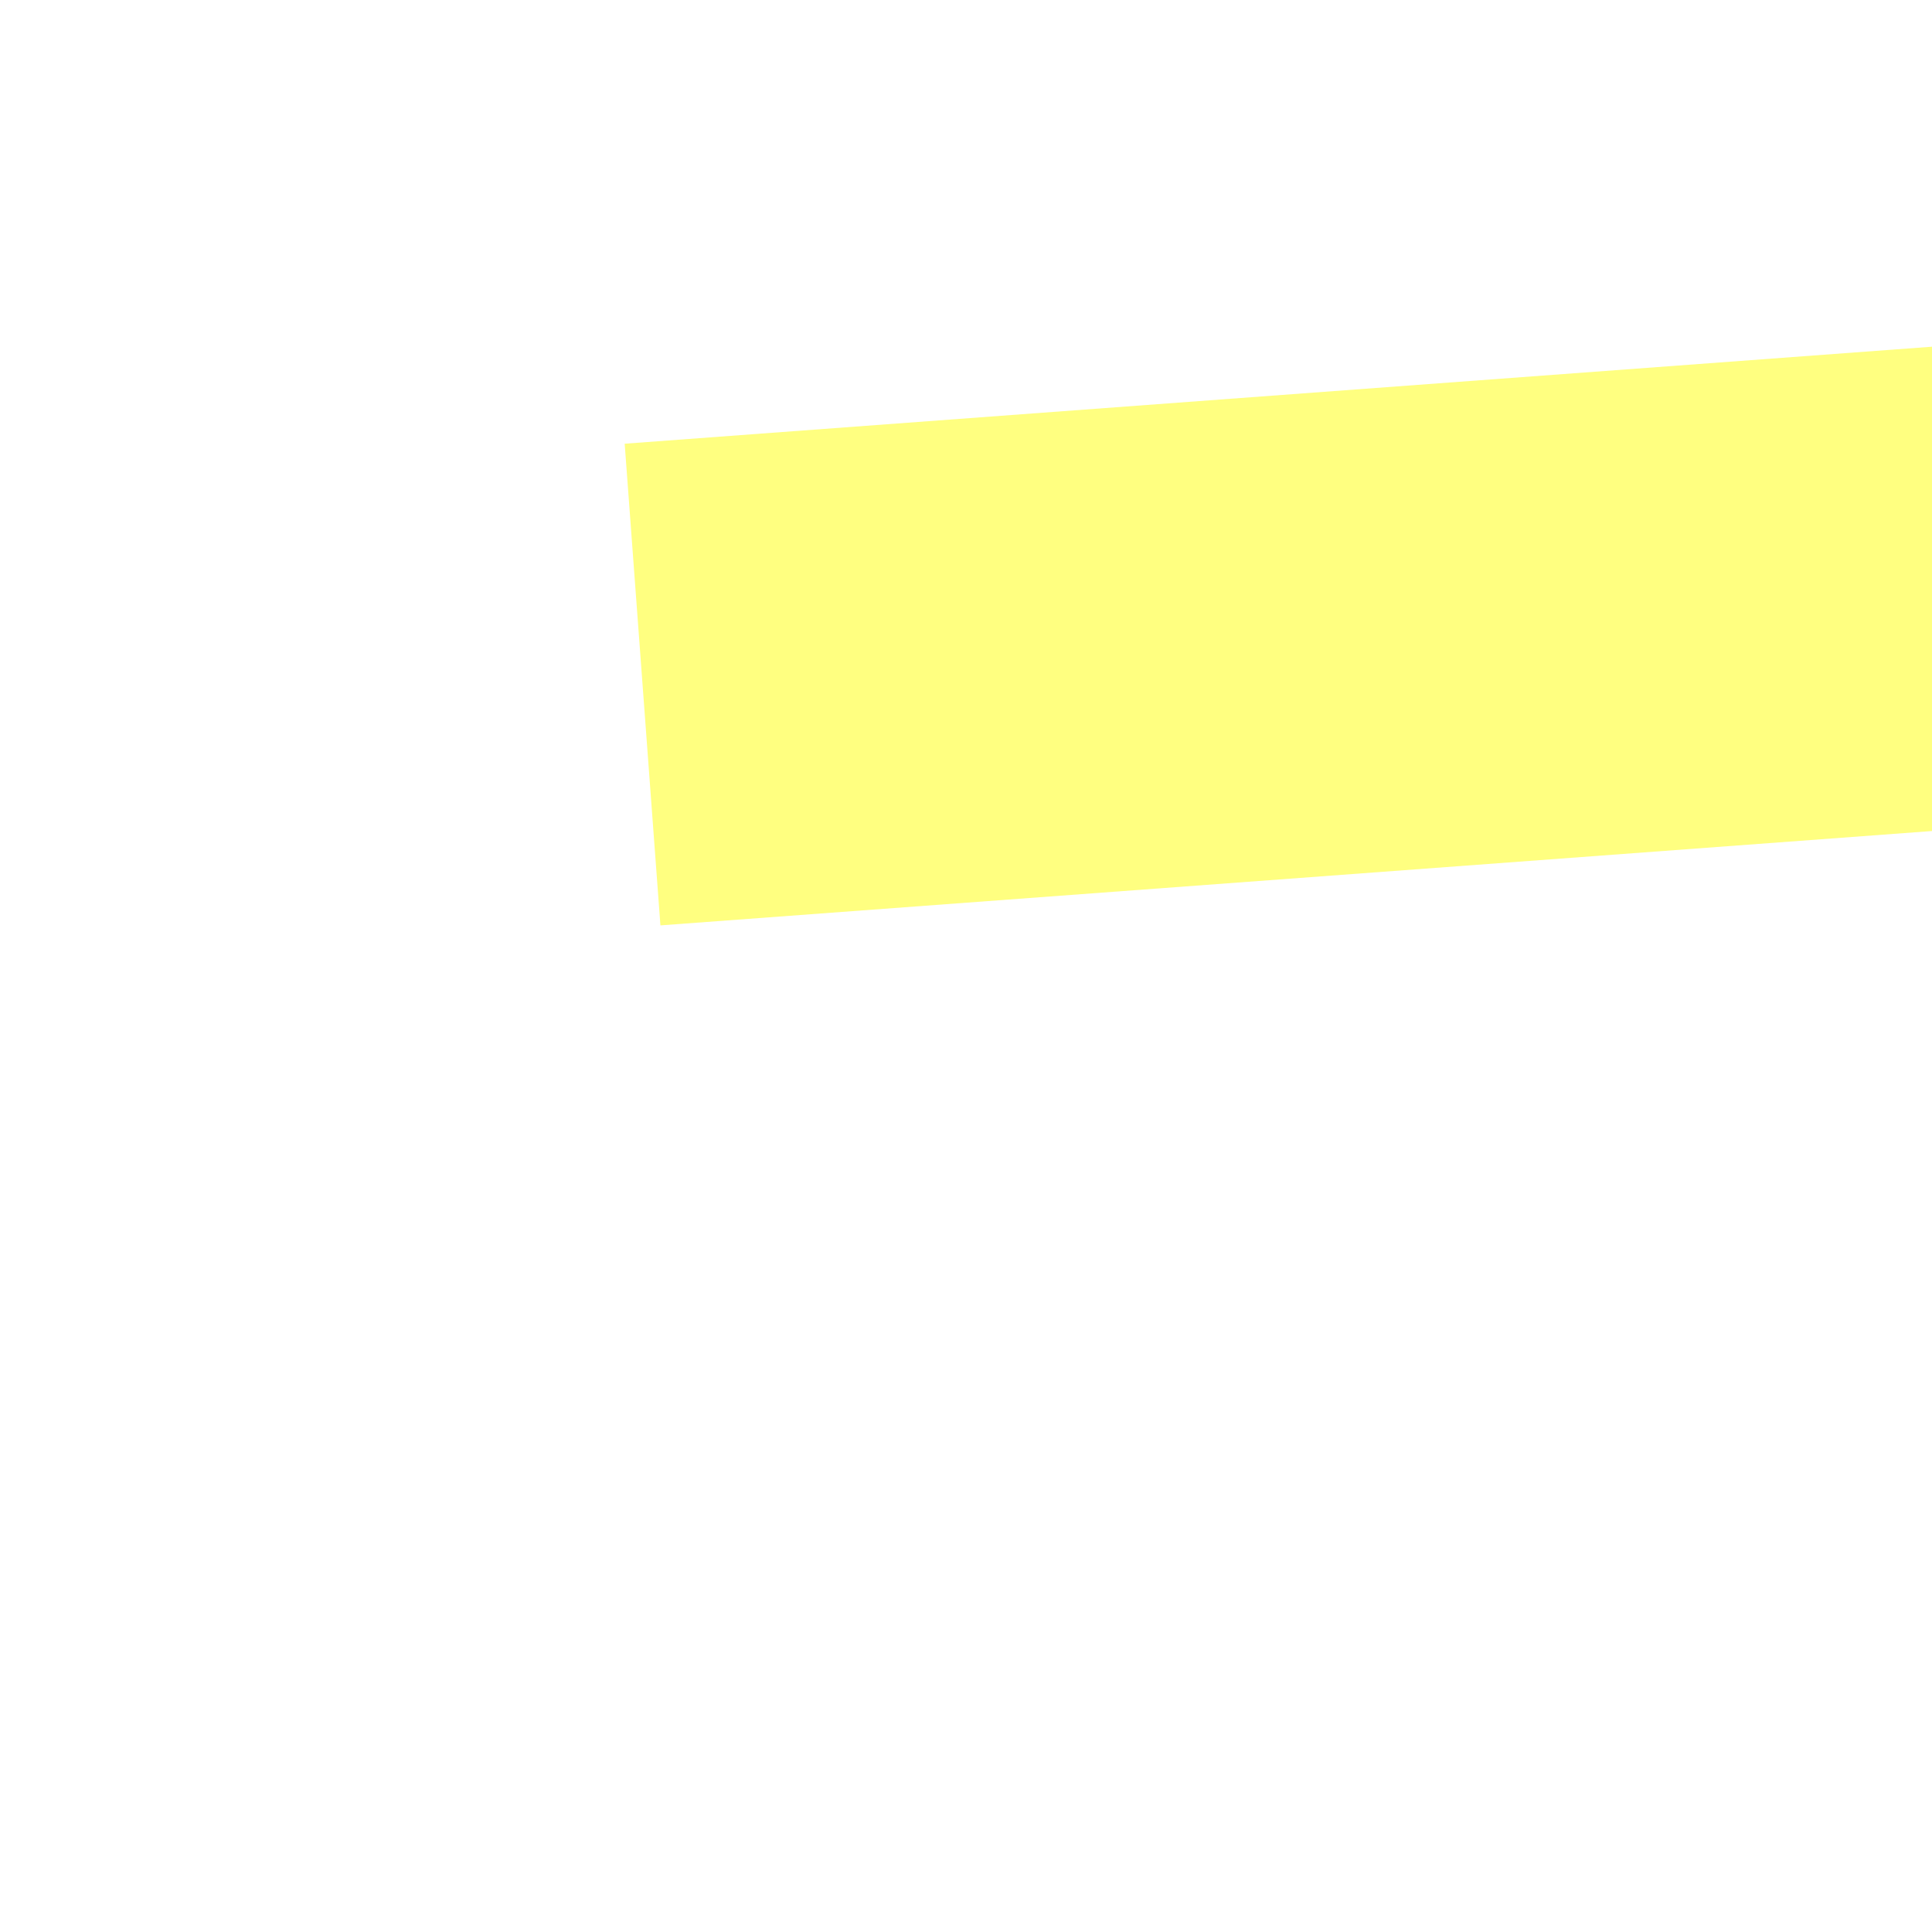
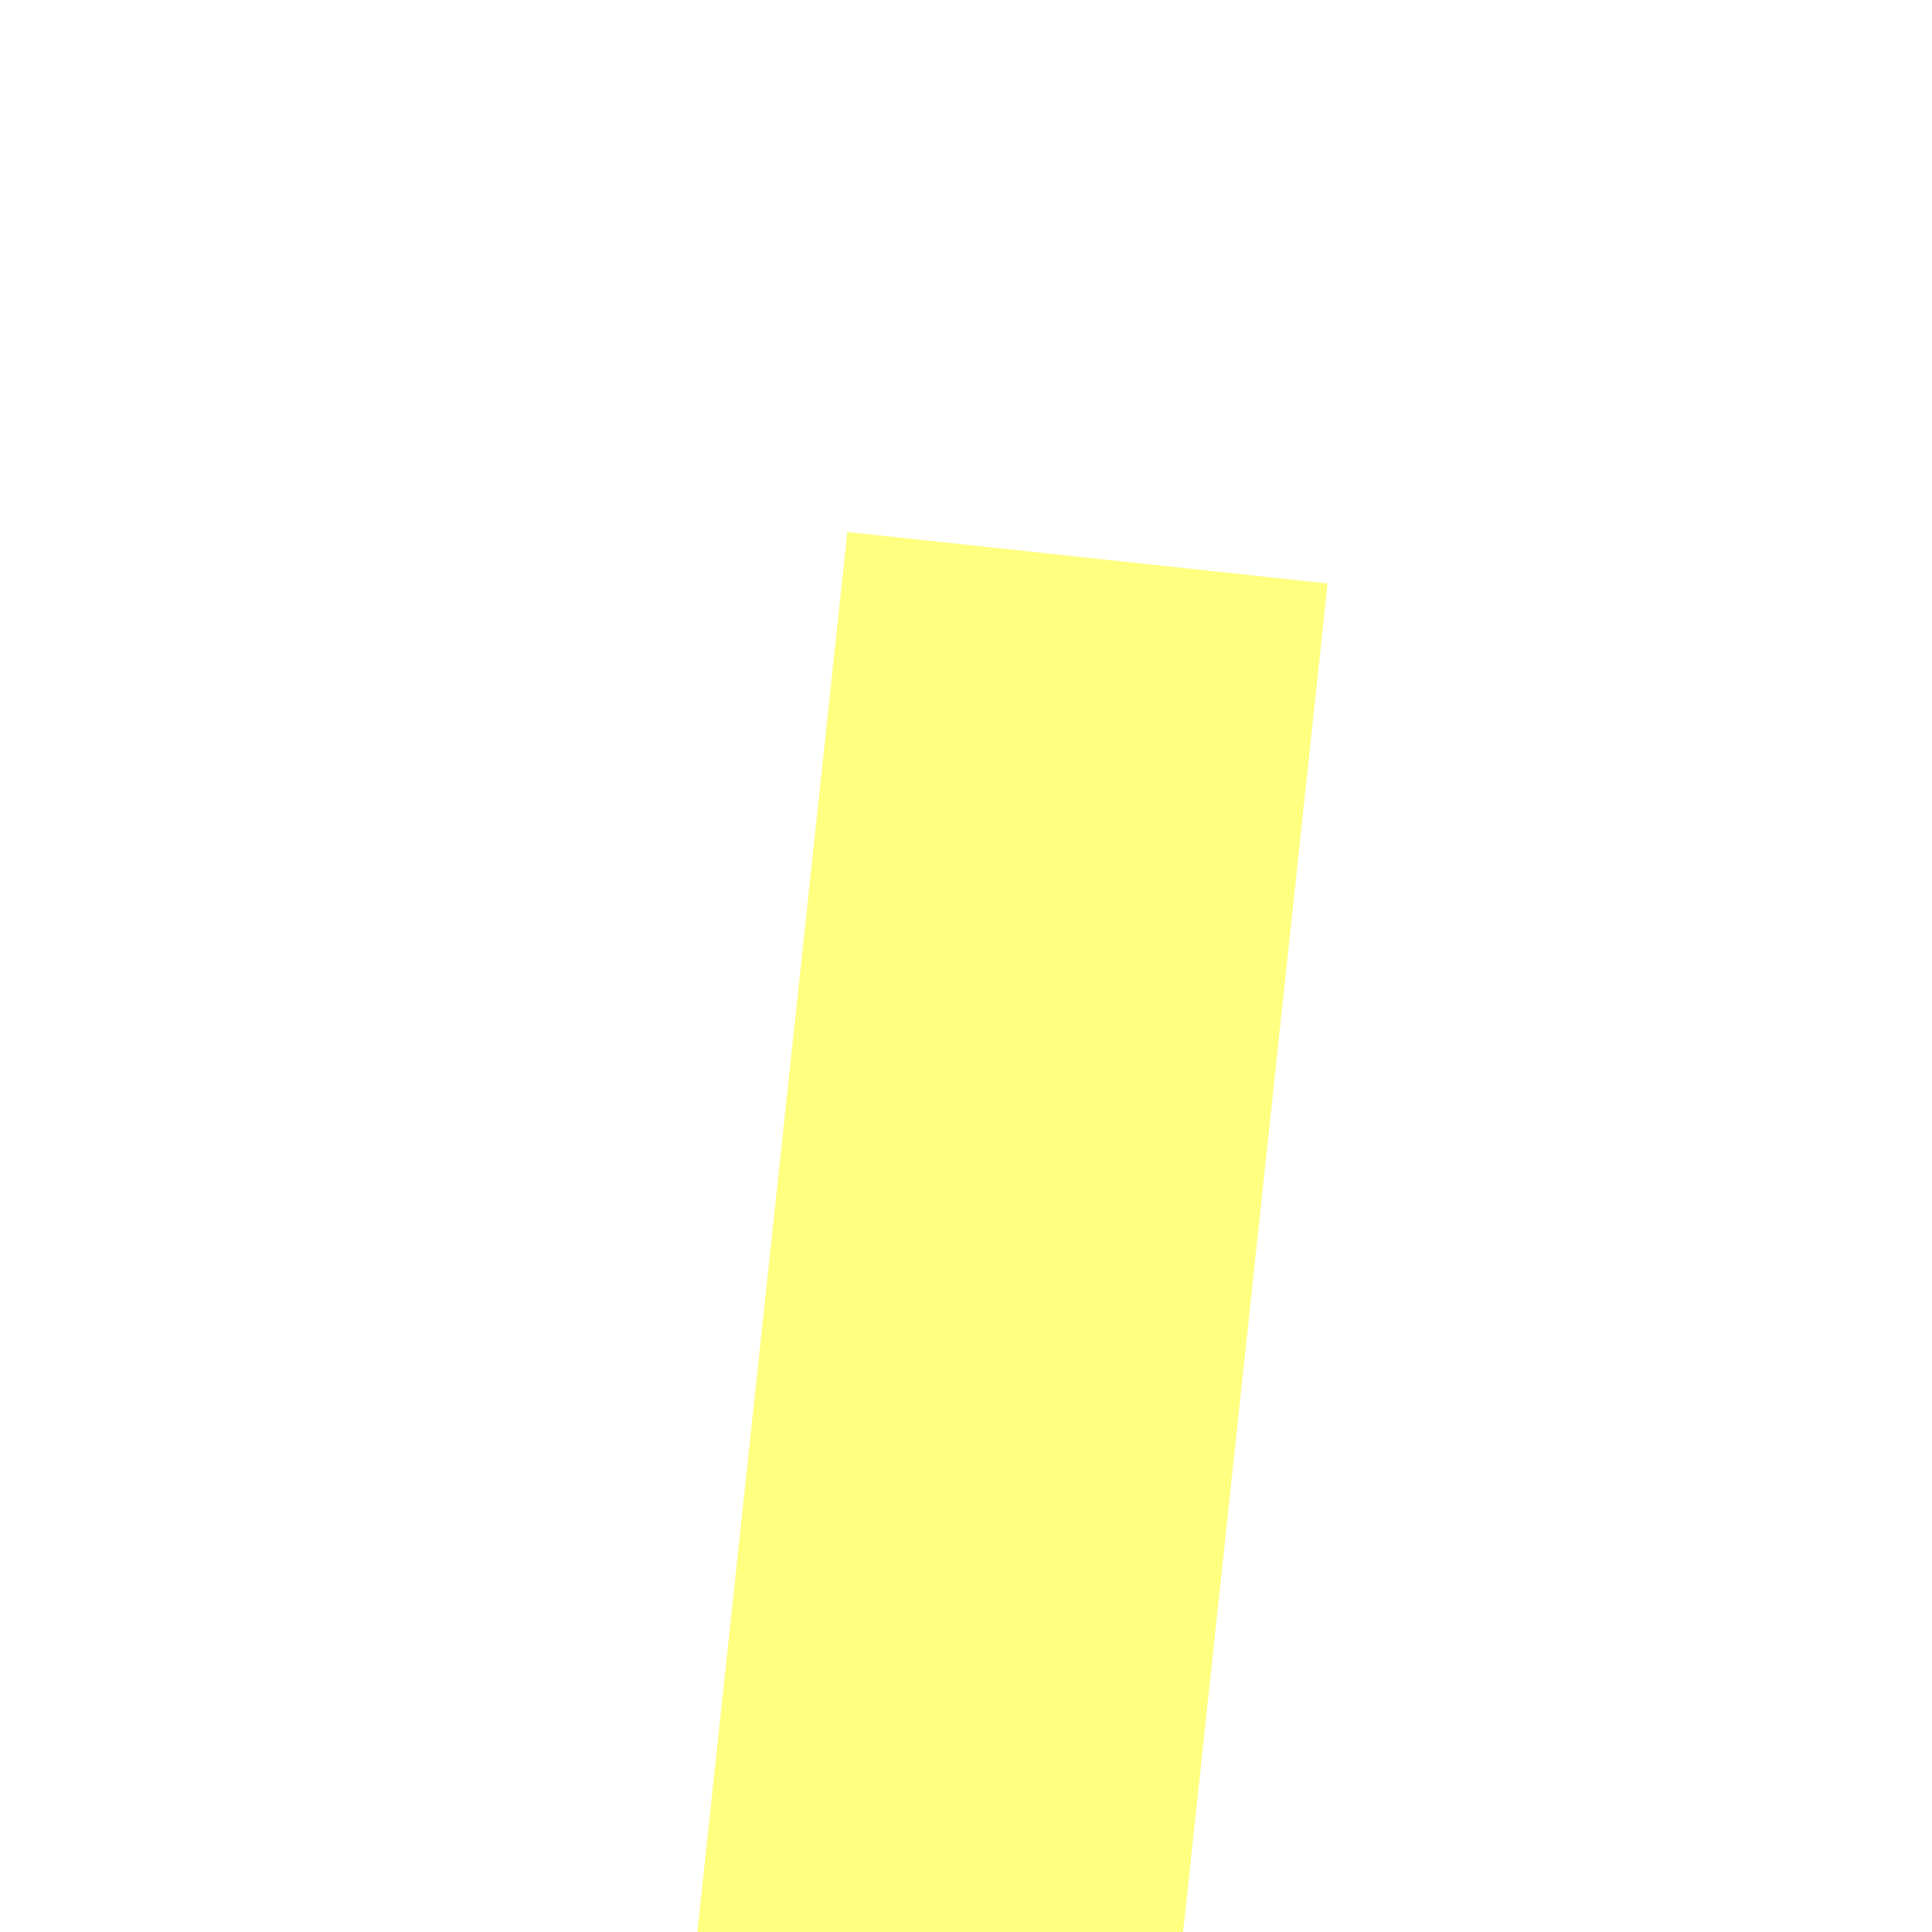
- <svg xmlns="http://www.w3.org/2000/svg" version="1.1" width="4px" height="4px" preserveAspectRatio="xMinYMid meet" viewBox="332 5341  4 2">
-   <path d="M 568 5338.8  L 574 5332.5  L 568 5326.2  L 568 5338.8  Z " fill-rule="nonzero" fill="#ffff80" stroke="none" transform="matrix(0.997258 -0.07400297 0.07400297 0.997258 -393.3774 48.18195 )" />
-   <path d="M 333 5332.5  L 569 5332.5  " stroke-width="1" stroke-dasharray="9,4" stroke="#ffff80" fill="none" transform="matrix(0.997258 -0.07400297 0.07400297 0.997258 -393.3774 48.18195 )" />
+ <svg xmlns="http://www.w3.org/2000/svg" version="1.1" width="4px" height="4px" preserveAspectRatio="xMinYMid meet" viewBox="950 5267  4 2">
+   <path d="M 1049 5387.8  L 1055 5381.5  L 1049 5375.2  L 1049 5387.8  Z " fill-rule="nonzero" fill="#ffff80" stroke="none" transform="matrix(-0.1065334 0.9943091 -0.9943091 -0.1065334 6391.016 5020.159 )" />
+   <path d="M 825 5381.5  L 1050 5381.5  " stroke-width="1" stroke-dasharray="9,4" stroke="#ffff80" fill="none" transform="matrix(-0.1065334 0.9943091 -0.9943091 -0.1065334 6391.016 5020.159 )" />
</svg>
